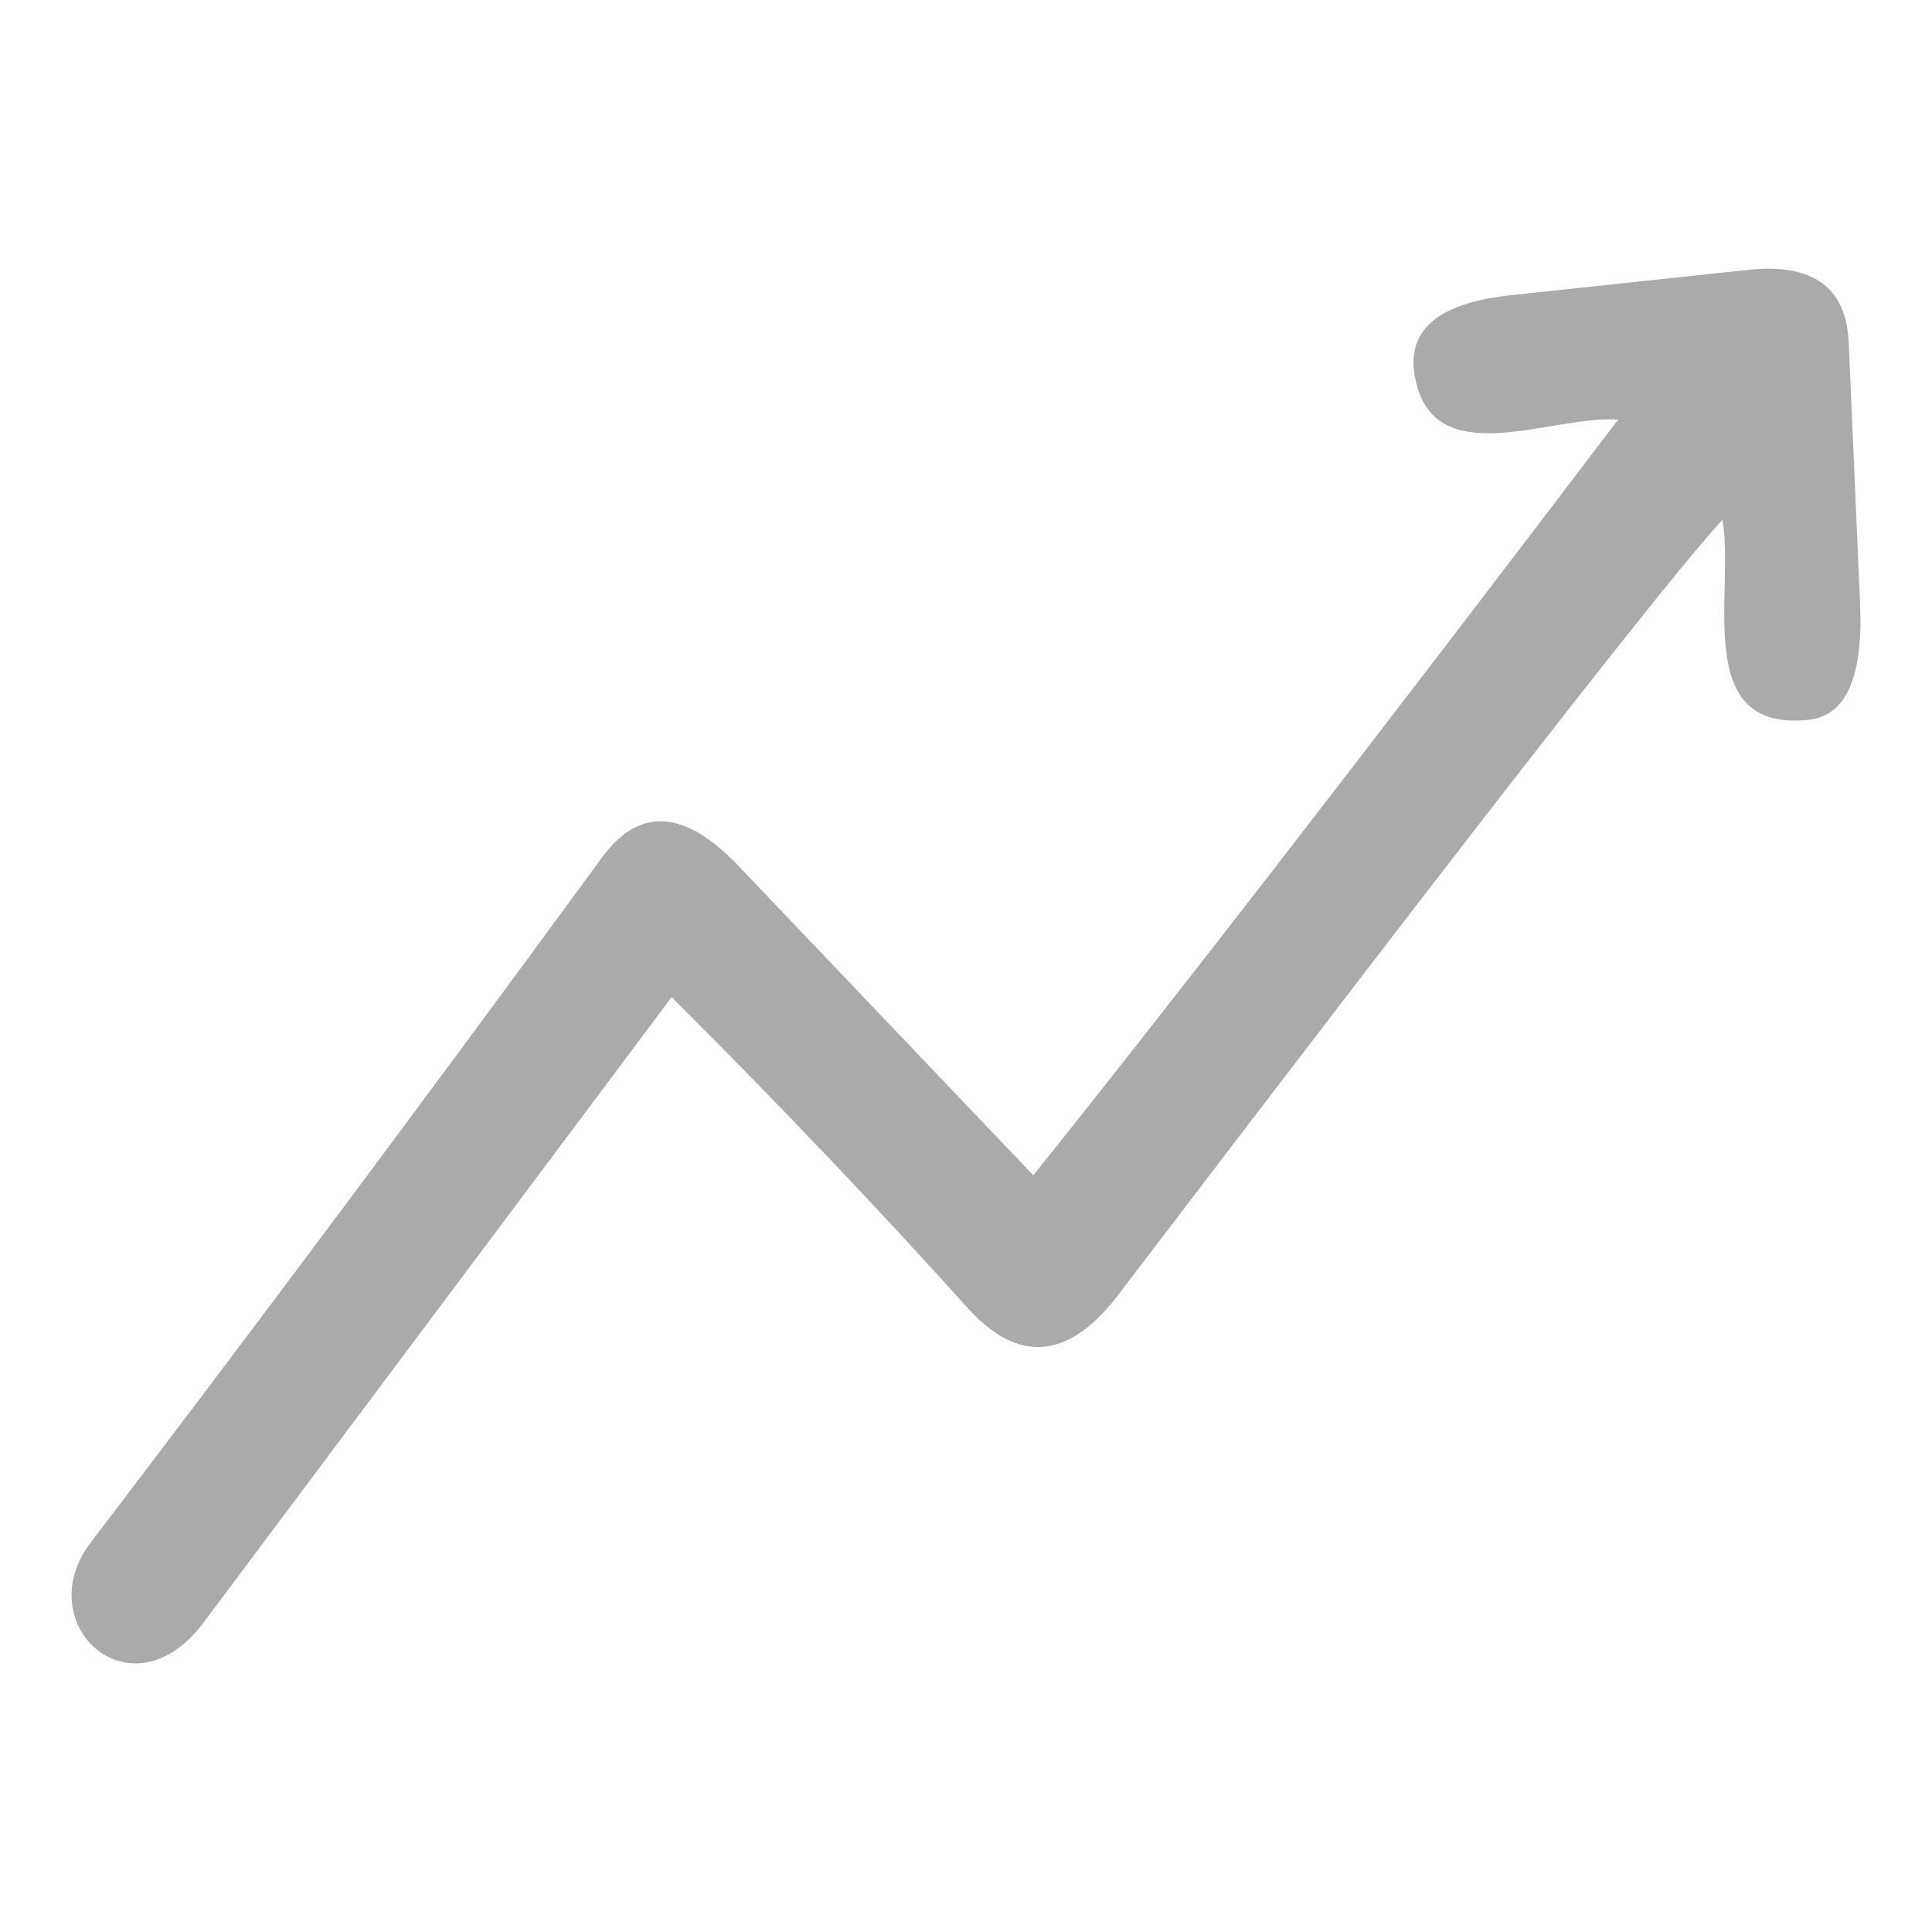
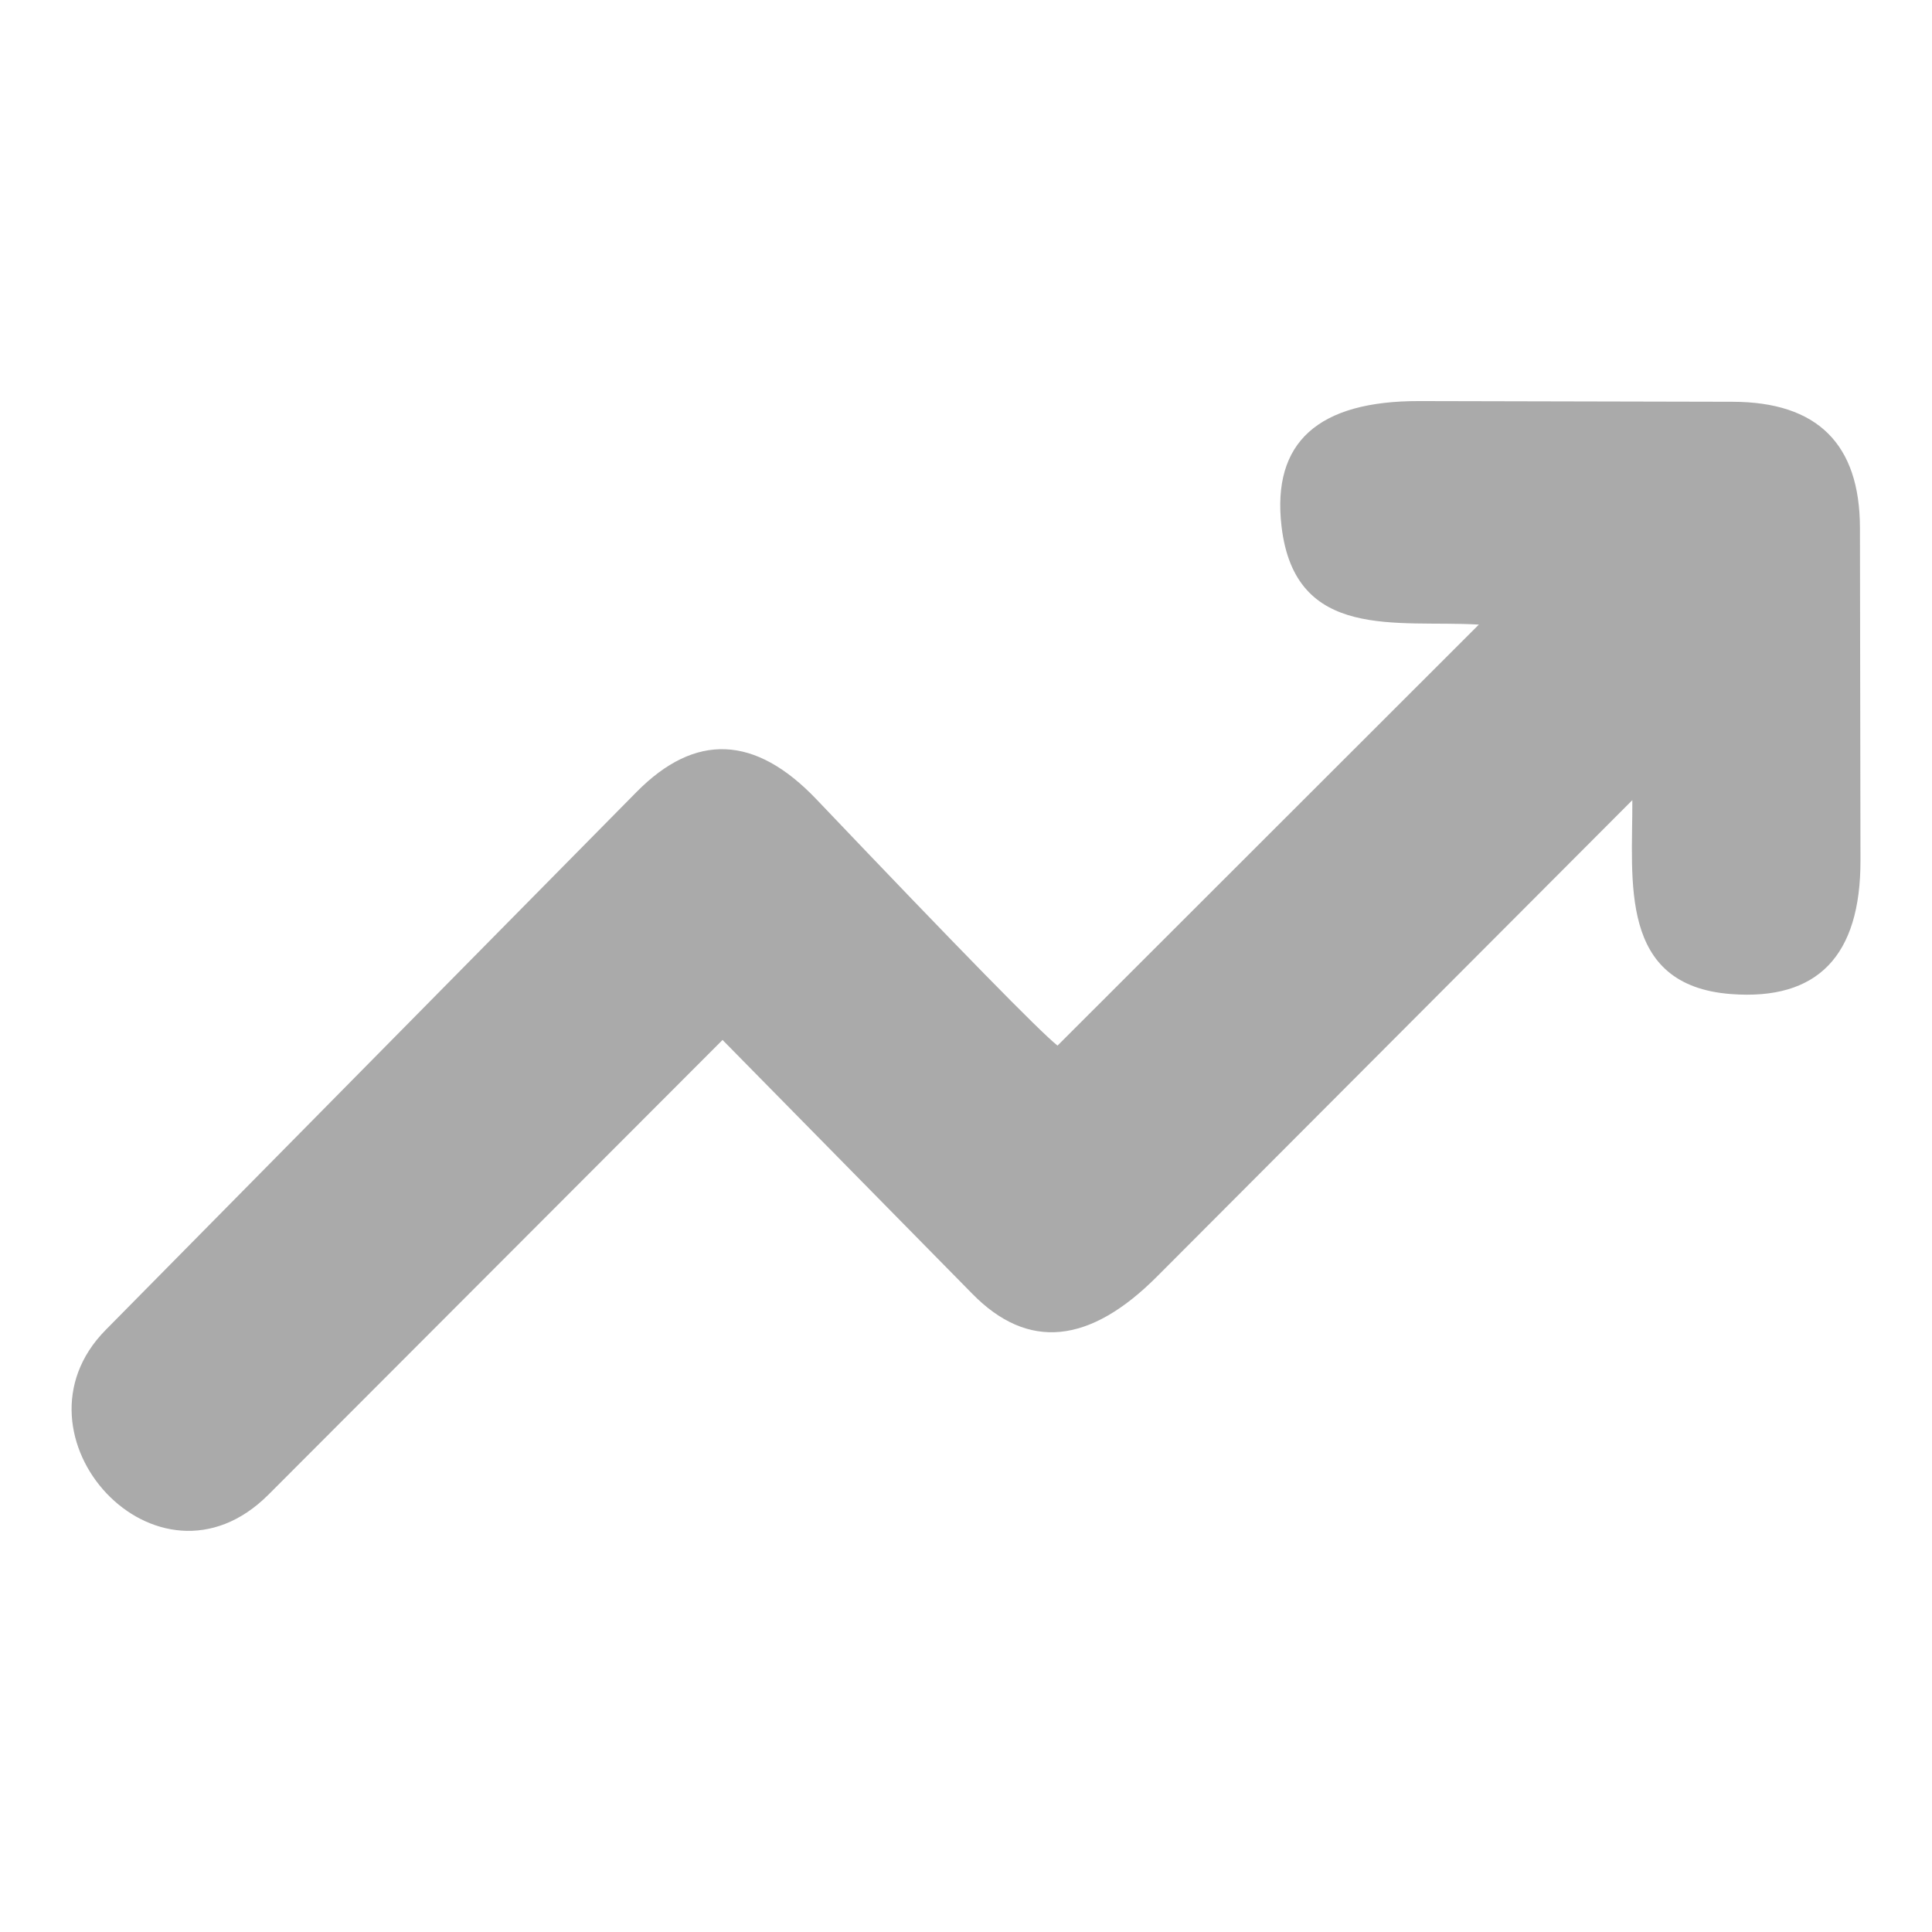
- <svg xmlns="http://www.w3.org/2000/svg" viewBox="1156.18 80.99 250.31 250.31" width="16" height="16">
-   <path fill="#AAAAAA" d="M 1339.454 129.567 C 1341.619 142.608 1357.241 134.665 1365.827 135.362 Q 1315.858 201.113 1290.054 233.260 L 1251.898 193.221 Q 1241.428 182.180 1234.189 192.070 Q 1199.880 238.945 1167.929 280.844 C 1159.891 291.386 1173.154 303.769 1182.558 291.203 L 1243.197 210.173 Q 1263.910 230.849 1281.493 250.388 Q 1291.421 261.420 1301.113 248.690 Q 1369.010 159.507 1379.336 148.328 C 1380.996 157.638 1375.257 175.899 1390.526 174.246 Q 1397.814 173.456 1397.168 159.119 L 1395.700 125.376 Q 1395.238 114.593 1382.615 115.956 L 1351.907 119.241 Q 1337.986 120.721 1339.454 129.567 Z" transform="matrix(1 0 0 1 0 0)" />
+ <svg xmlns="http://www.w3.org/2000/svg" viewBox="184.86 420.9 296.37 296.37" width="16" height="16">
+   <path fill="#AAAAAA" d="M 381.442 501.593 C 383.492 519.370 399.225 515.969 411.718 516.714 L 347.084 581.296 Q 343.030 578.086 310.111 543.525 Q 296.004 528.715 282.510 542.388 L 201.057 624.927 C 185.199 640.996 208.977 667.256 226.041 650.179 L 295.699 580.429 L 334.007 619.364 Q 346.799 632.426 362.475 616.592 L 435.262 543.641 C 435.319 555.971 433.058 572.064 450.383 573.388 Q 470.300 574.910 470.258 552.875 L 470.177 501.875 Q 470.152 482.568 450.625 482.532 L 402.625 482.425 Q 379.224 482.358 381.442 501.593 Z" transform="matrix(1 0 0 1 0 0)" />
</svg>
